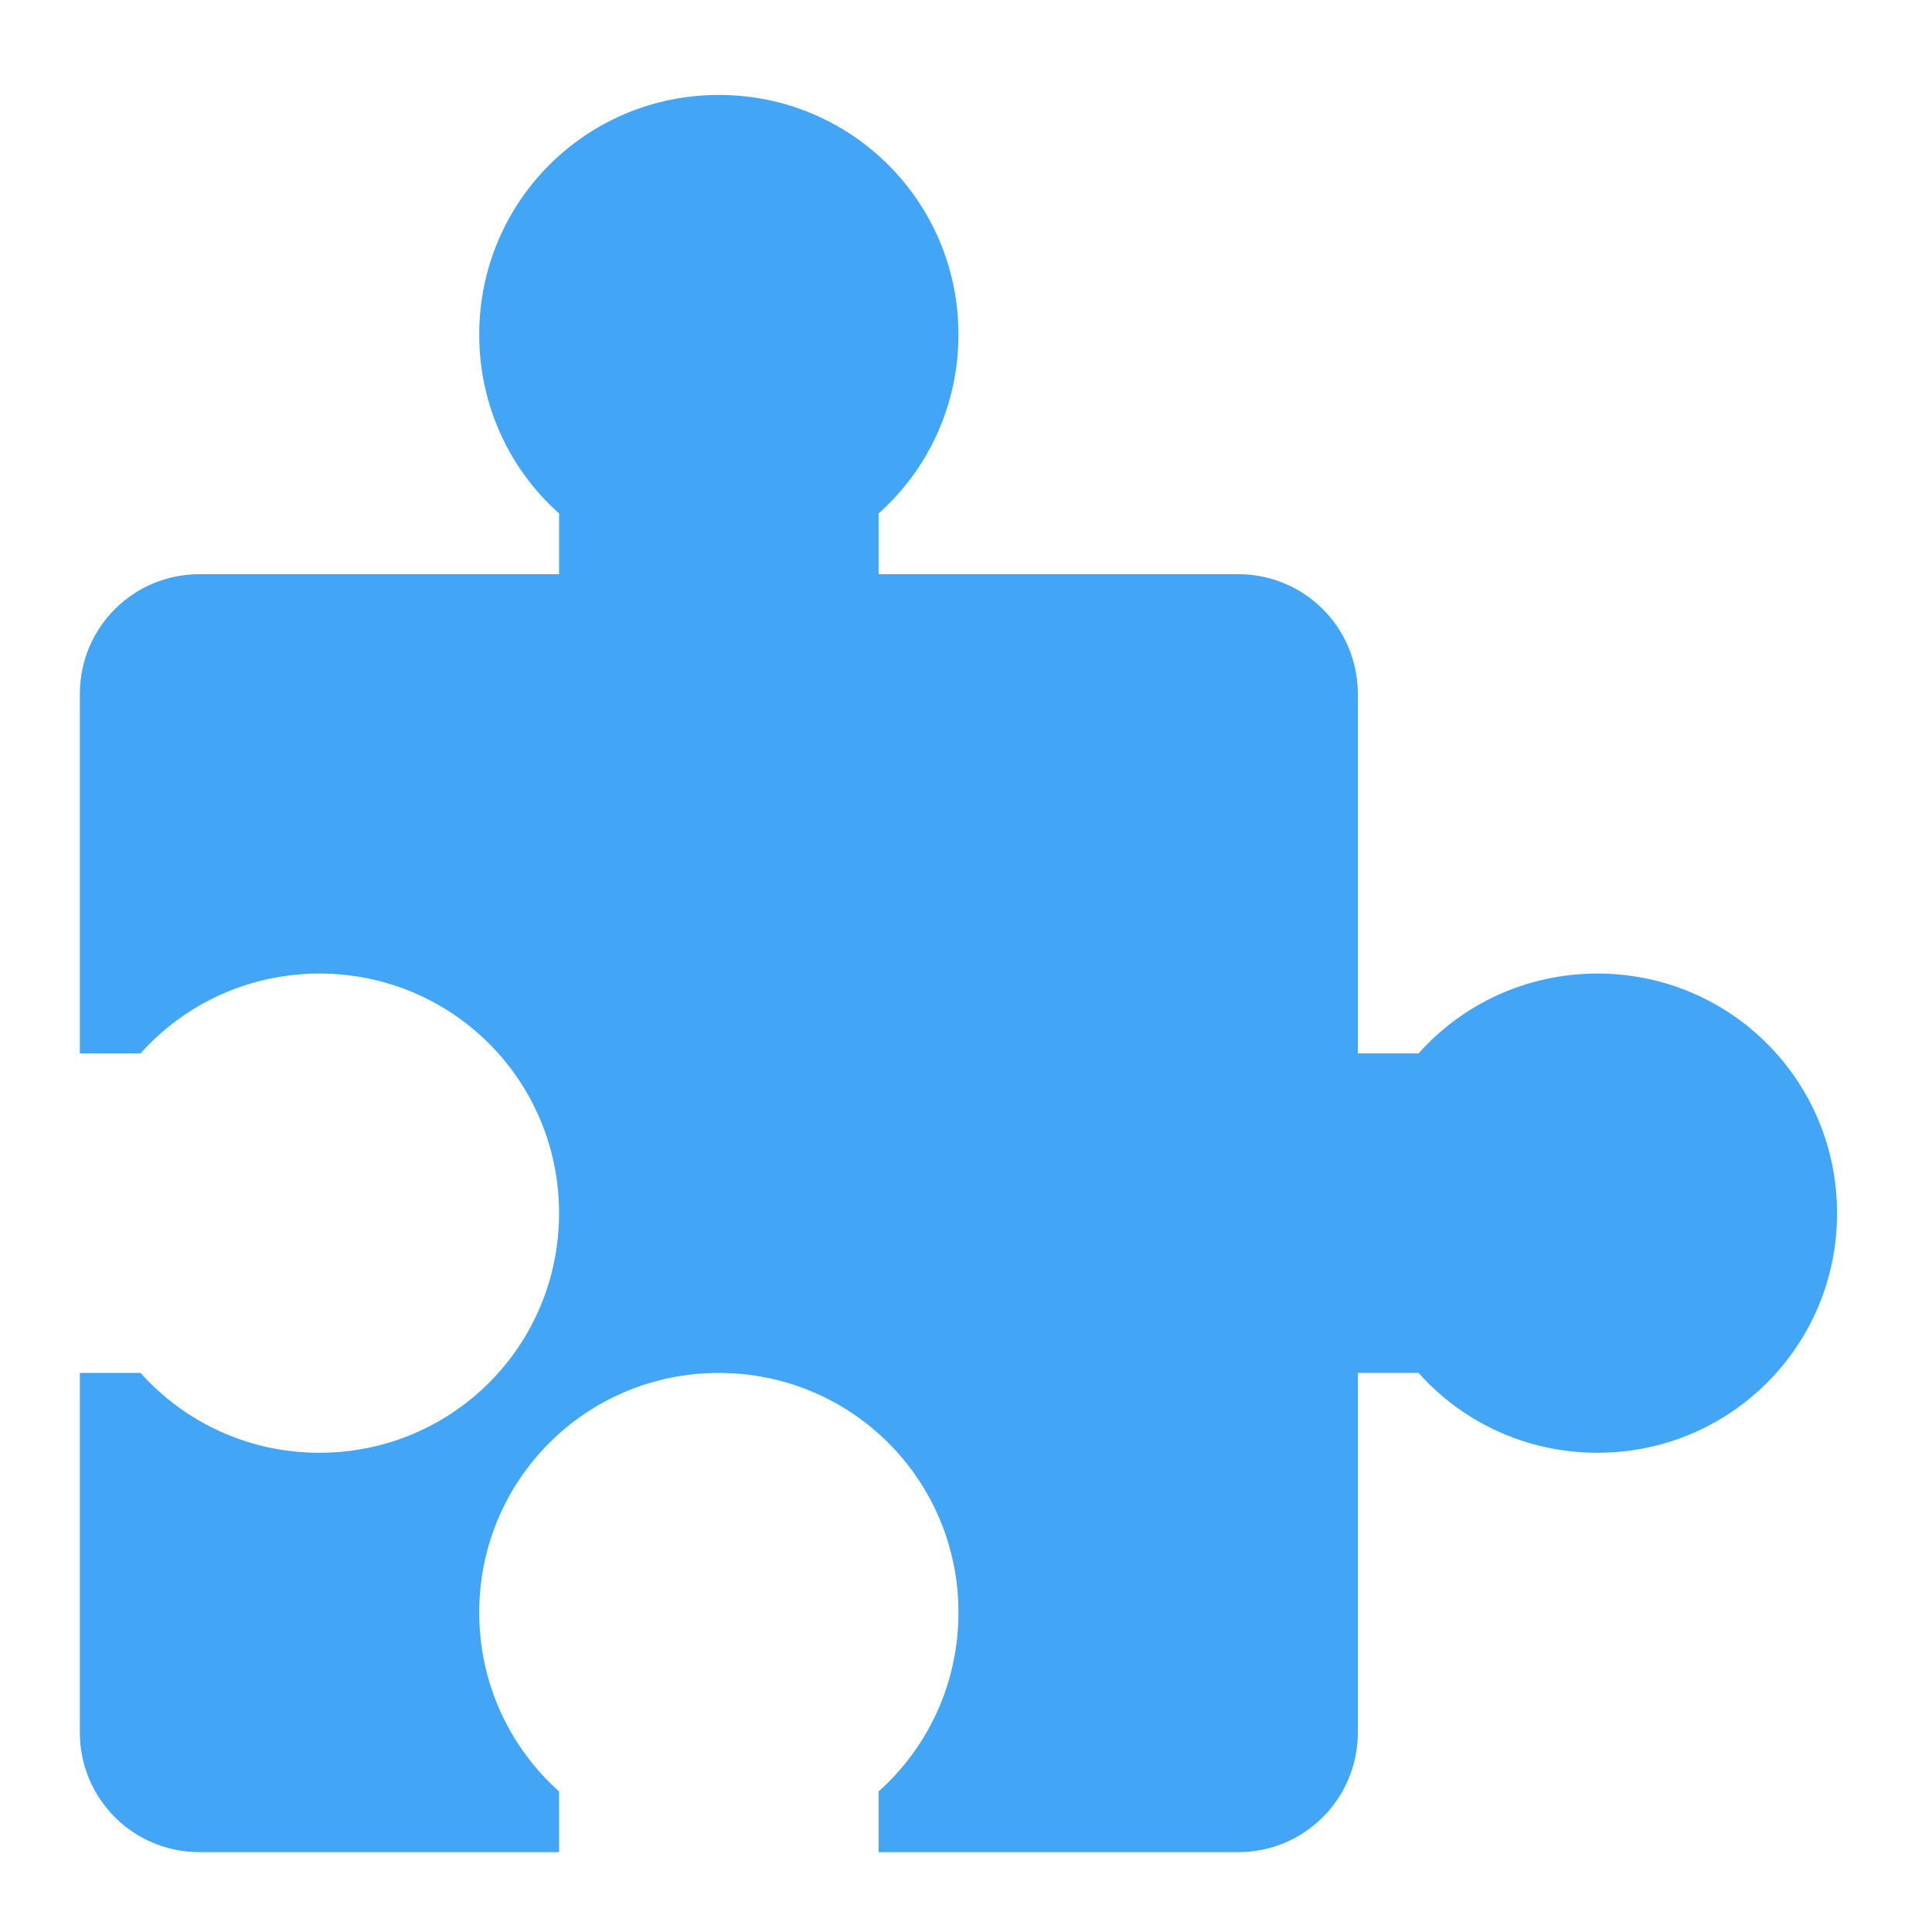
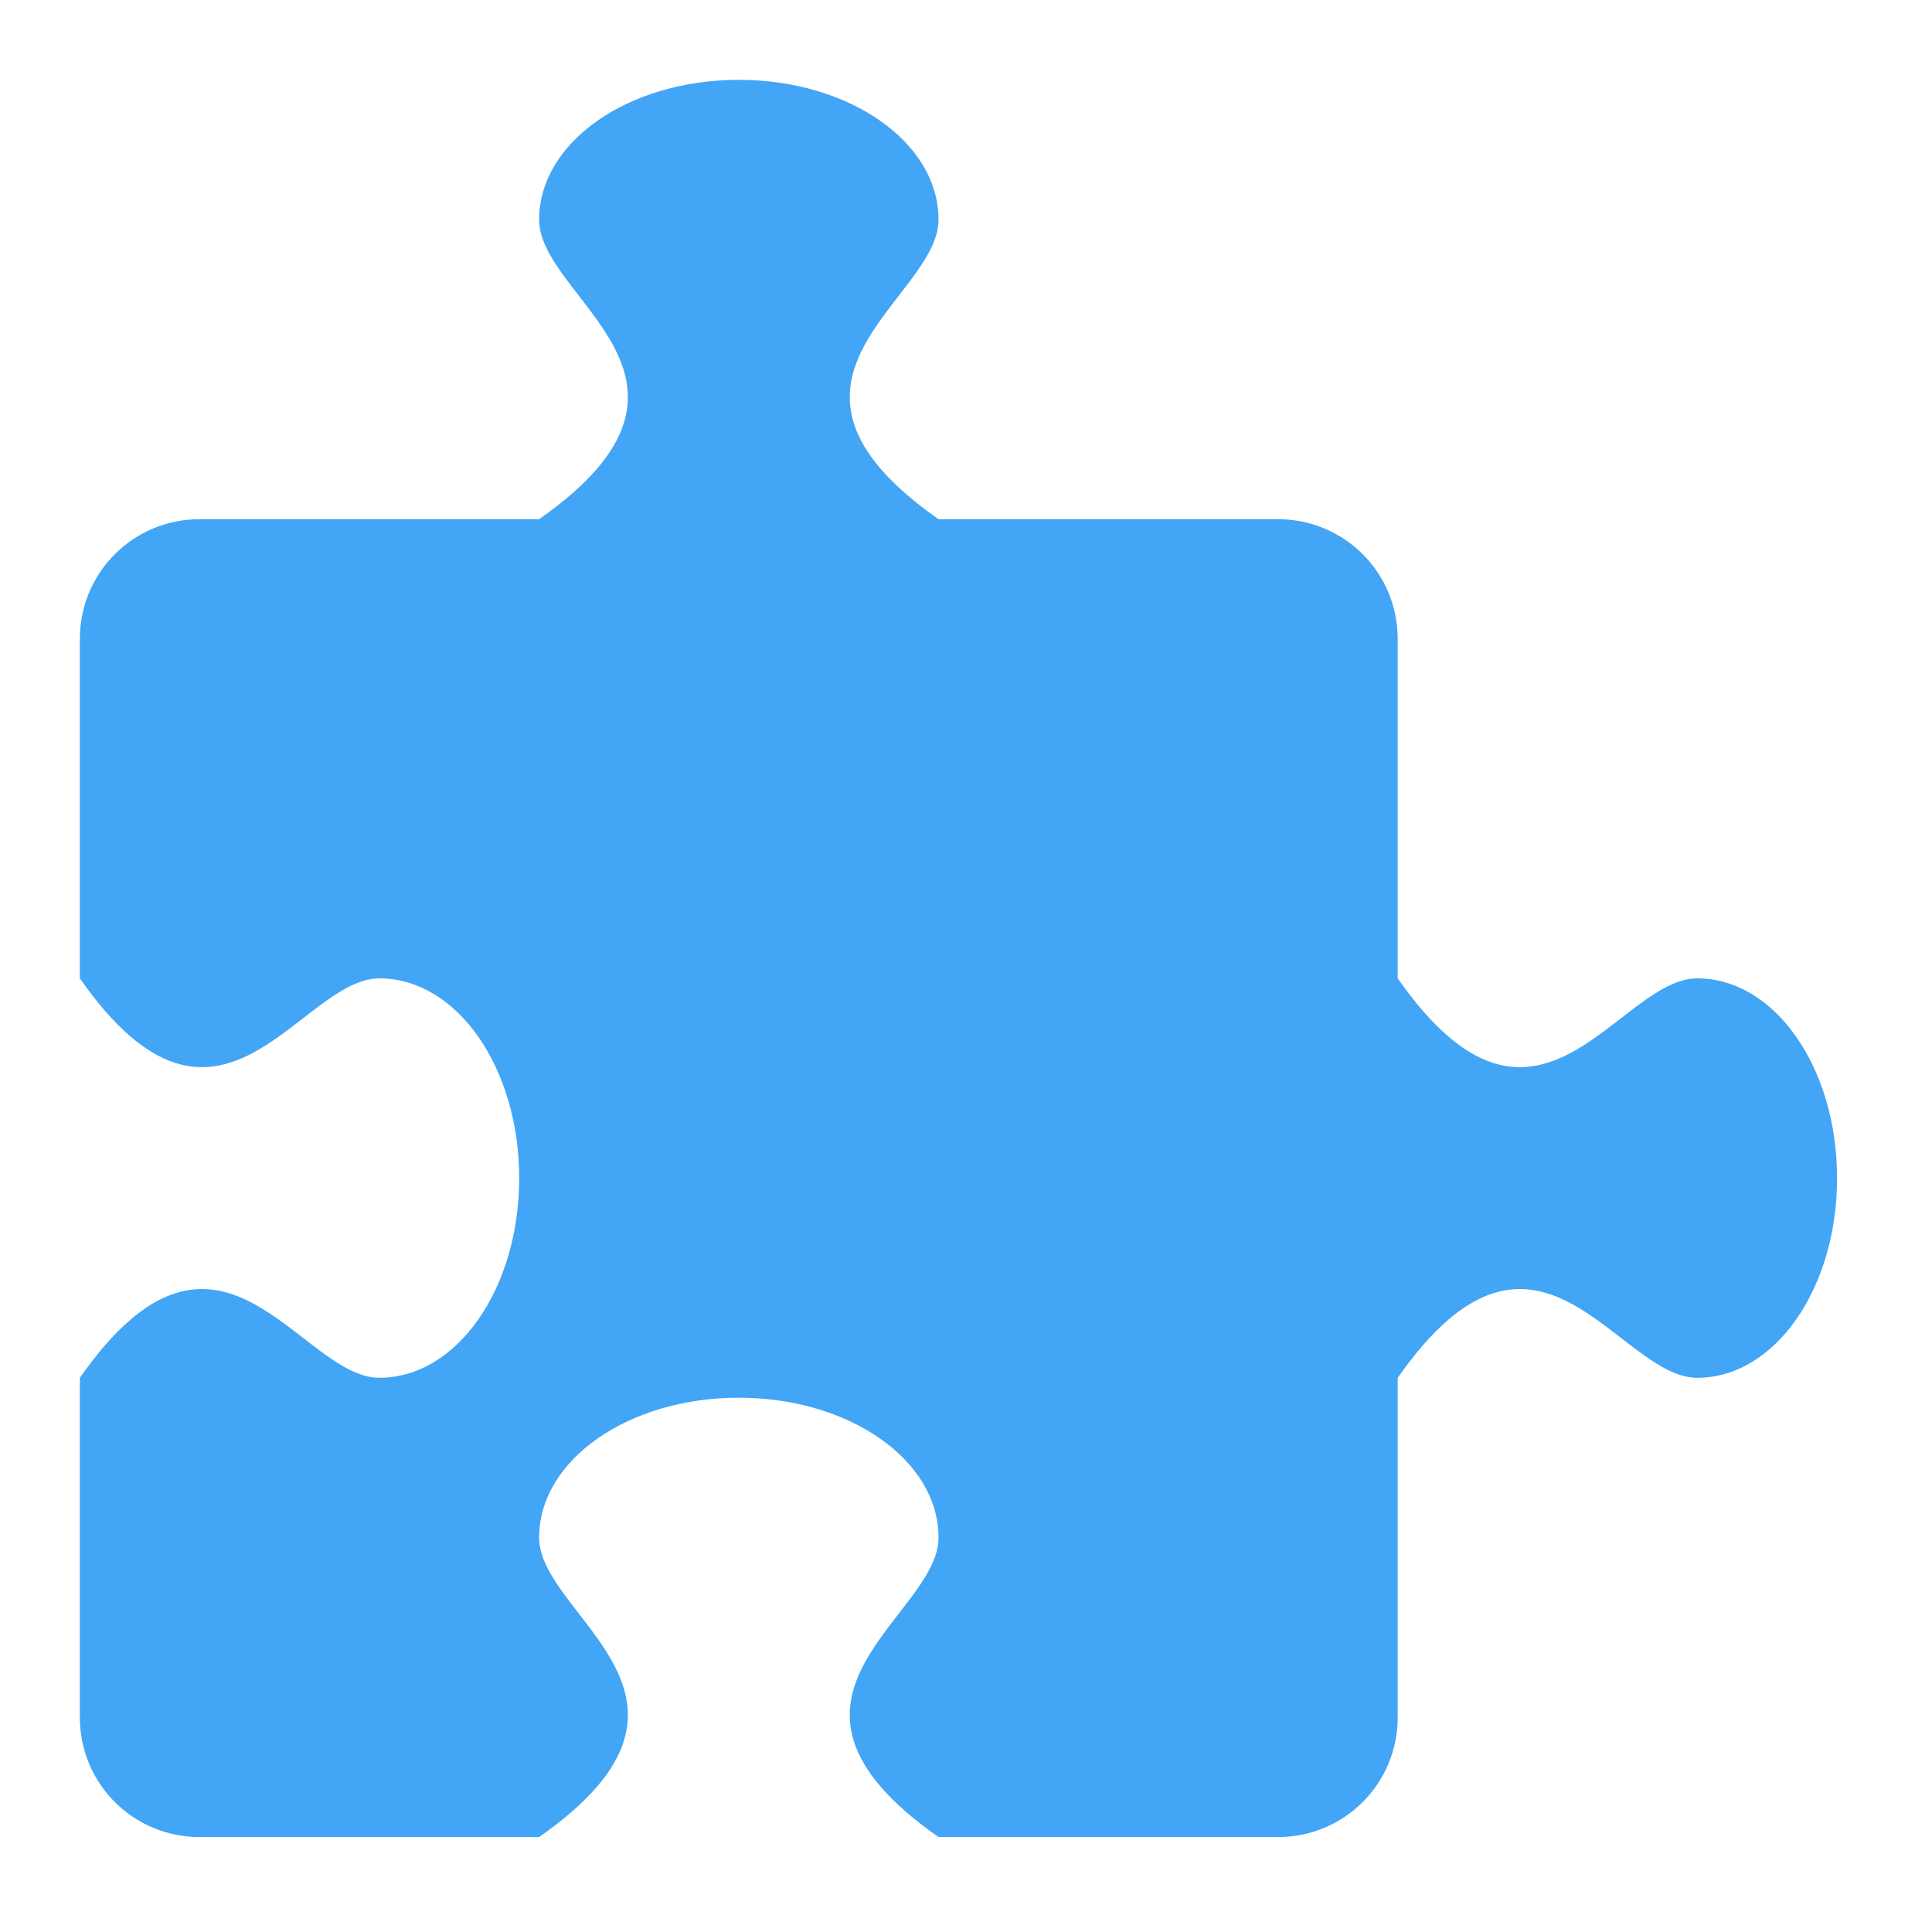
<svg xmlns="http://www.w3.org/2000/svg" width="64px" height="64px" viewBox="0 0 64 64" version="1.1">
  <g id="surface1">
-     <path style=" stroke:none;fill-rule:nonzero;fill:rgb(25.882%,64.706%,96.078%);fill-opacity:1;" d="M 23.812 3.145 C 19.414 3.145 15.875 6.688 15.875 11.082 C 15.875 13.445 16.895 15.559 18.52 17.008 L 18.52 19.02 L 6.613 19.02 C 4.414 19.02 2.645 20.789 2.645 22.988 L 2.645 34.895 L 4.656 34.895 C 6.109 33.27 8.223 32.25 10.582 32.25 C 14.98 32.25 18.52 35.789 18.52 40.188 C 18.52 44.586 14.98 48.125 10.582 48.125 C 8.223 48.125 6.109 47.105 4.656 45.48 L 2.645 45.48 L 2.645 57.387 C 2.645 59.586 4.414 61.355 6.613 61.355 L 18.52 61.355 L 18.52 59.344 C 16.895 57.891 15.875 55.777 15.875 53.418 C 15.875 49.02 19.414 45.48 23.812 45.48 C 28.211 45.48 31.75 49.02 31.75 53.418 C 31.75 55.777 30.73 57.891 29.105 59.344 L 29.105 61.355 L 41.012 61.355 C 43.211 61.355 44.98 59.586 44.98 57.387 L 44.98 45.48 L 46.992 45.48 C 48.441 47.105 50.555 48.125 52.918 48.125 C 57.312 48.125 60.855 44.586 60.855 40.188 C 60.855 35.789 57.312 32.25 52.918 32.25 C 50.555 32.25 48.441 33.27 46.992 34.895 L 44.98 34.895 L 44.98 22.988 C 44.98 20.789 43.211 19.02 41.012 19.02 L 29.105 19.02 L 29.105 17.008 C 30.73 15.559 31.75 13.445 31.75 11.082 C 31.75 6.688 28.211 3.145 23.812 3.145 Z M 23.812 3.145 " />
+     <path style=" stroke:none;fill-rule:nonzero;fill:rgb(25.882%,64.706%,96.078%);fill-opacity:1;" d="M 24.473 2.645 C 20.809 2.645 17.859 4.711 17.859 7.277 C 17.859 9.922 24.473 12.566 17.859 17.199 L 6.613 17.199 C 4.414 17.199 2.645 18.969 2.645 21.168 L 2.645 32.41 C 7.277 39.027 9.922 32.41 12.566 32.41 C 15.133 32.41 17.199 35.363 17.199 39.027 C 17.199 42.691 15.133 45.641 12.566 45.641 C 9.922 45.641 7.277 39.027 2.645 45.641 L 2.645 56.887 C 2.645 59.086 4.414 60.855 6.613 60.855 L 17.859 60.855 C 24.473 56.223 17.859 53.578 17.859 50.934 C 17.859 48.367 20.809 46.301 24.473 46.301 C 28.137 46.301 31.09 48.367 31.09 50.934 C 31.09 53.578 24.473 56.223 31.09 60.855 L 42.332 60.855 C 44.531 60.855 46.301 59.086 46.301 56.887 L 46.301 45.641 C 50.934 39.027 53.578 45.641 56.223 45.641 C 58.789 45.641 60.855 42.691 60.855 39.027 C 60.855 35.363 58.789 32.41 56.223 32.41 C 53.578 32.41 50.934 39.027 46.301 32.41 L 46.301 21.168 C 46.301 18.969 44.531 17.199 42.332 17.199 L 31.09 17.199 C 24.473 12.566 31.09 9.922 31.09 7.277 C 31.09 4.711 28.137 2.645 24.473 2.645 Z M 24.473 2.645 " />
  </g>
</svg>
